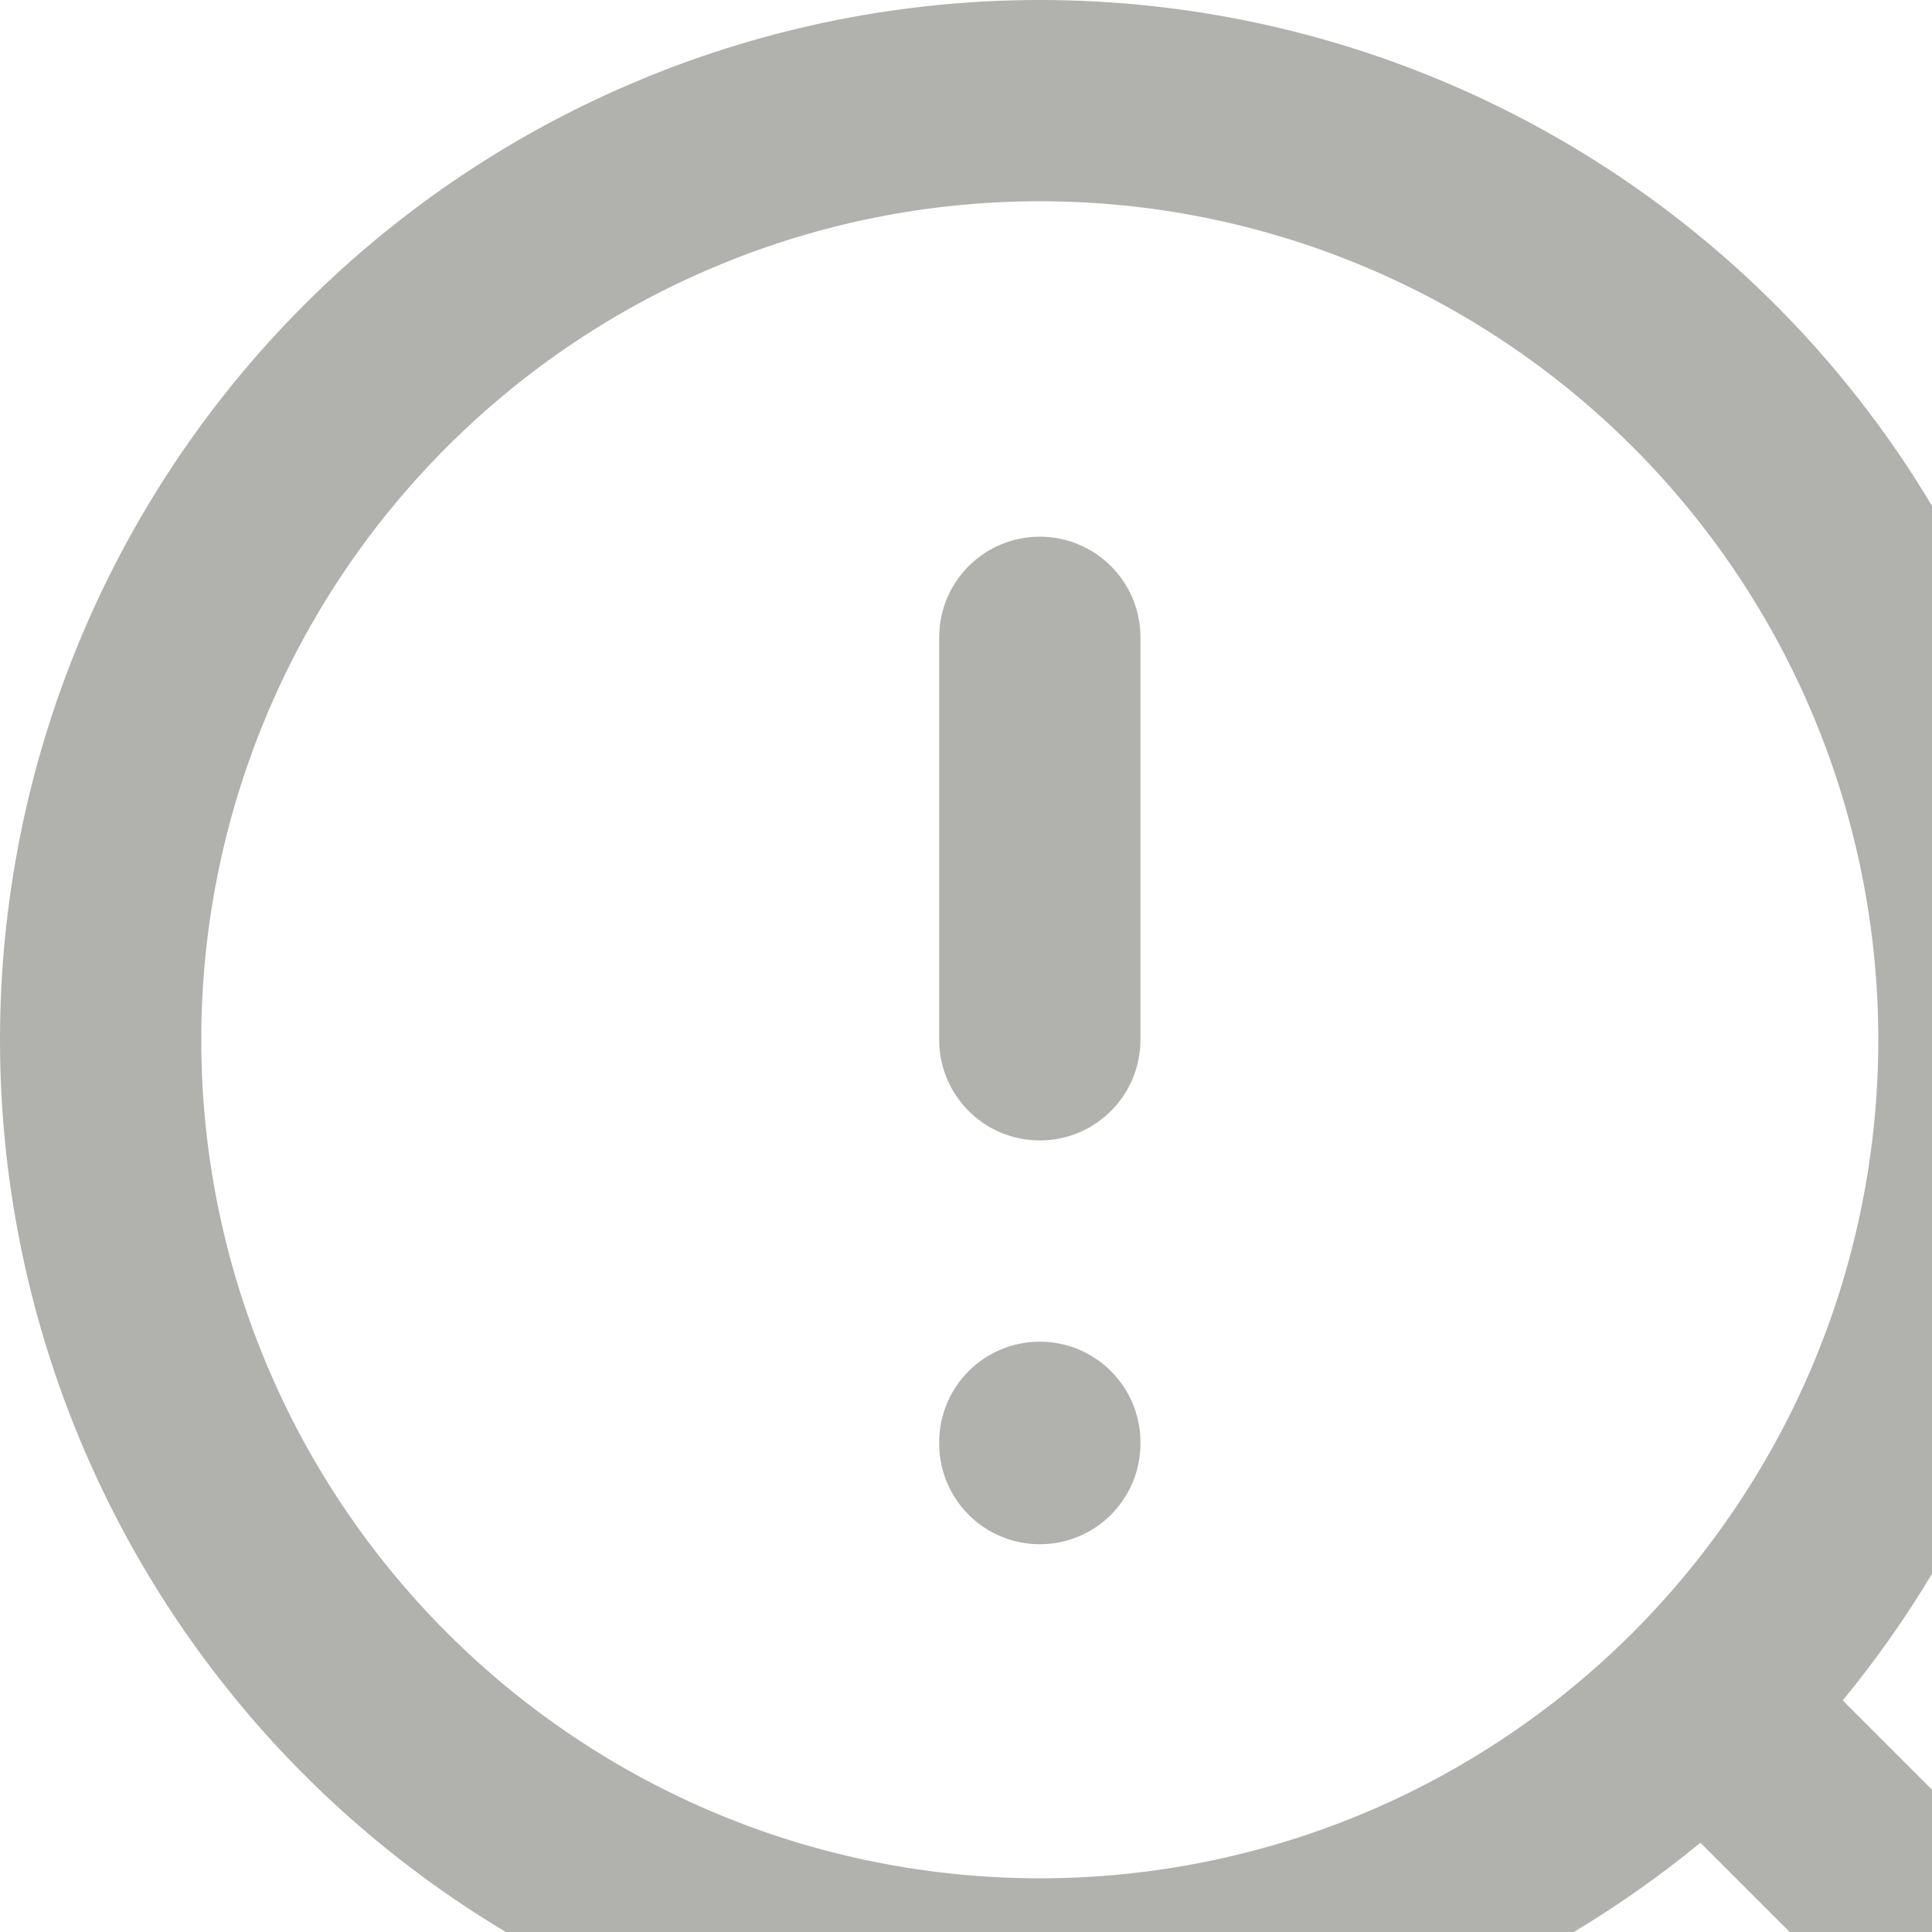
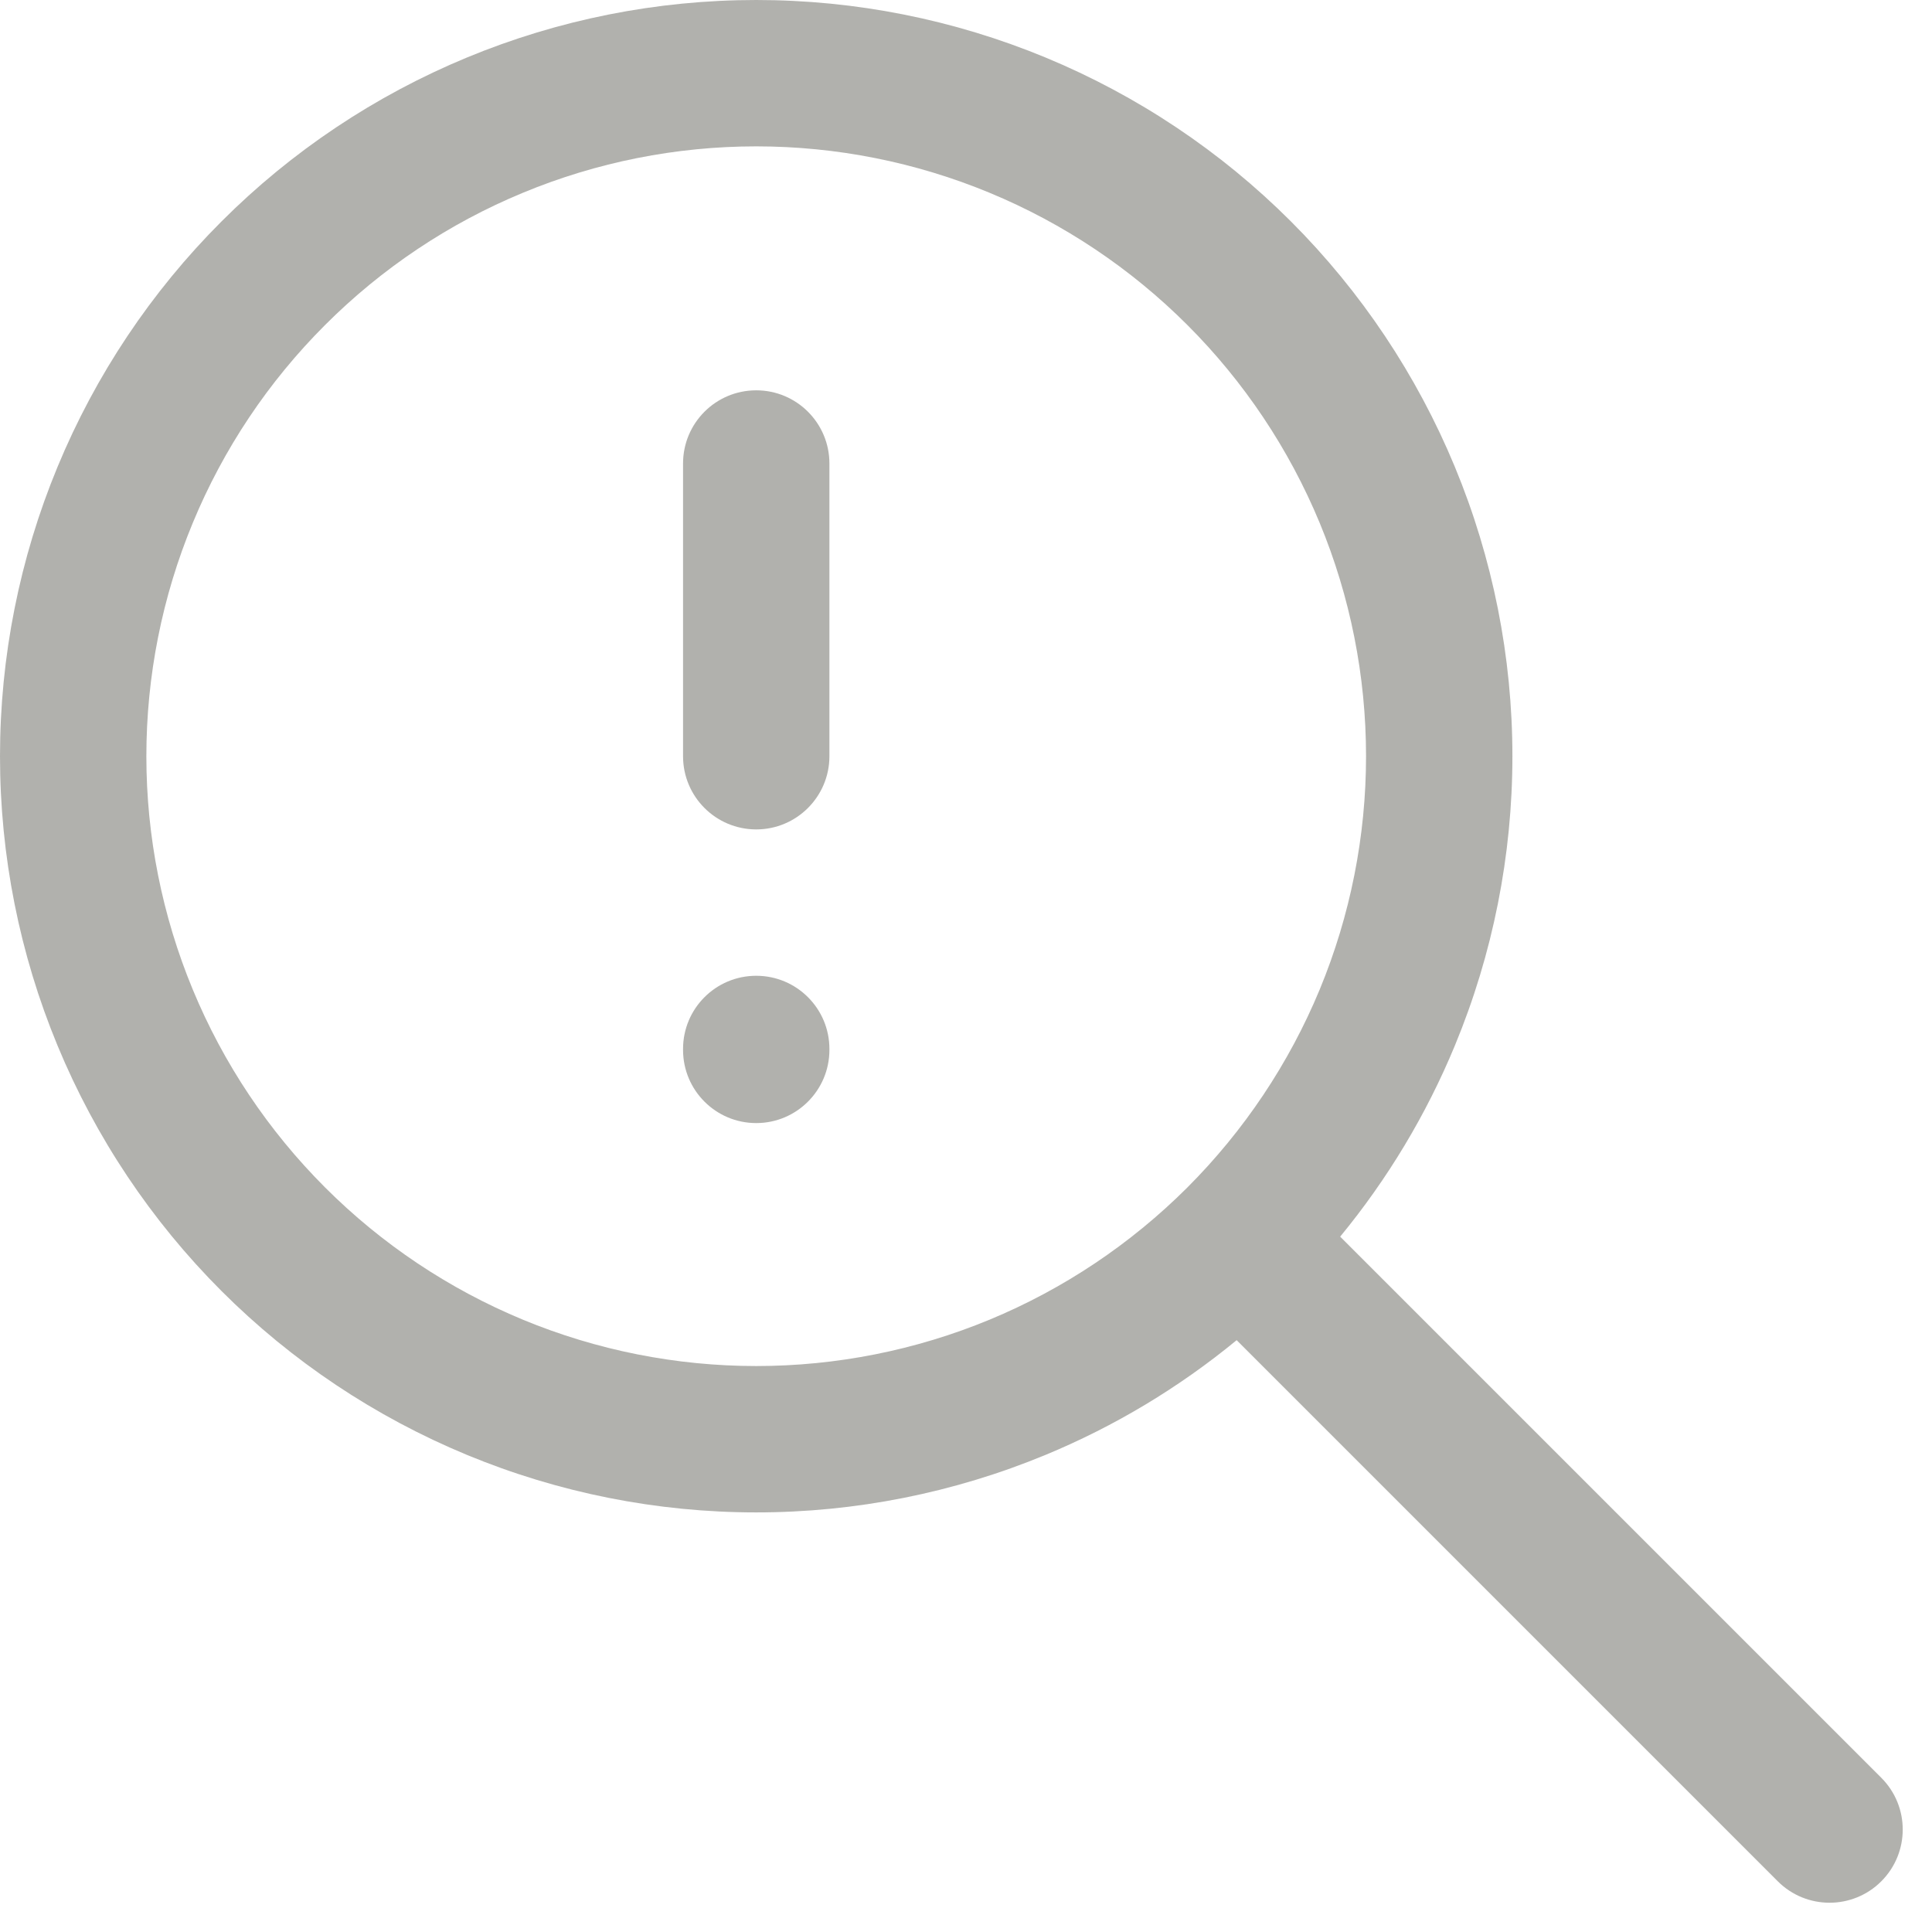
- <svg xmlns="http://www.w3.org/2000/svg" width="24" height="24" viewBox="0 0 24 24" fill="none">
+ <svg xmlns="http://www.w3.org/2000/svg" width="33" height="33" viewBox="0 0 33 33" fill="none">
  <path d="M23.333 12.917C23.333 11.549 23.064 10.194 22.541 8.931C22.017 7.667 21.249 6.519 20.282 5.552C19.314 4.584 18.166 3.816 16.903 3.293C15.639 2.769 14.284 2.5 12.917 2.5C11.549 2.5 10.194 2.769 8.931 3.293C7.667 3.816 6.519 4.584 5.552 5.552C4.584 6.519 3.816 7.667 3.293 8.931C2.769 10.194 2.5 11.549 2.5 12.917C2.5 14.284 2.769 15.639 3.293 16.903C3.816 18.166 4.584 19.314 5.552 20.282C6.519 21.249 7.667 22.017 8.931 22.541C10.194 23.064 11.549 23.333 12.917 23.333C14.284 23.333 15.639 23.064 16.903 22.541C18.166 22.017 19.314 21.249 20.282 20.282C21.249 19.314 22.017 18.166 22.541 16.903C23.064 15.639 23.333 14.284 23.333 12.917ZM11.667 17.933V17.917C11.667 17.226 12.226 16.667 12.917 16.667C13.607 16.667 14.167 17.226 14.167 17.917V17.933C14.167 18.623 13.607 19.183 12.917 19.183C12.226 19.183 11.667 18.623 11.667 17.933ZM11.667 12.917V7.917C11.667 7.226 12.226 6.667 12.917 6.667C13.607 6.667 14.167 7.226 14.167 7.917V12.917C14.167 13.607 13.607 14.167 12.917 14.167C12.226 14.167 11.667 13.607 11.667 12.917ZM25.833 12.917C25.833 14.613 25.499 16.293 24.85 17.86C24.361 19.041 23.7 20.14 22.891 21.123L32.134 30.366C32.622 30.854 32.622 31.646 32.134 32.134C31.646 32.622 30.854 32.622 30.366 32.134L21.123 22.891C20.14 23.7 19.041 24.361 17.86 24.85C16.293 25.499 14.613 25.833 12.917 25.833C11.22 25.833 9.541 25.499 7.974 24.85C6.407 24.201 4.982 23.25 3.783 22.051C2.583 20.851 1.632 19.427 0.983 17.86C0.334 16.293 0 14.613 0 12.917C0 11.22 0.334 9.541 0.983 7.974C1.632 6.407 2.583 4.982 3.783 3.783C4.982 2.583 6.407 1.632 7.974 0.983C9.541 0.334 11.22 0 12.917 0C14.613 0 16.293 0.334 17.86 0.983C19.427 1.632 20.851 2.583 22.051 3.783C23.25 4.982 24.201 6.407 24.85 7.974C25.499 9.541 25.833 11.22 25.833 12.917Z" fill="#B1B1AD" />
</svg>
